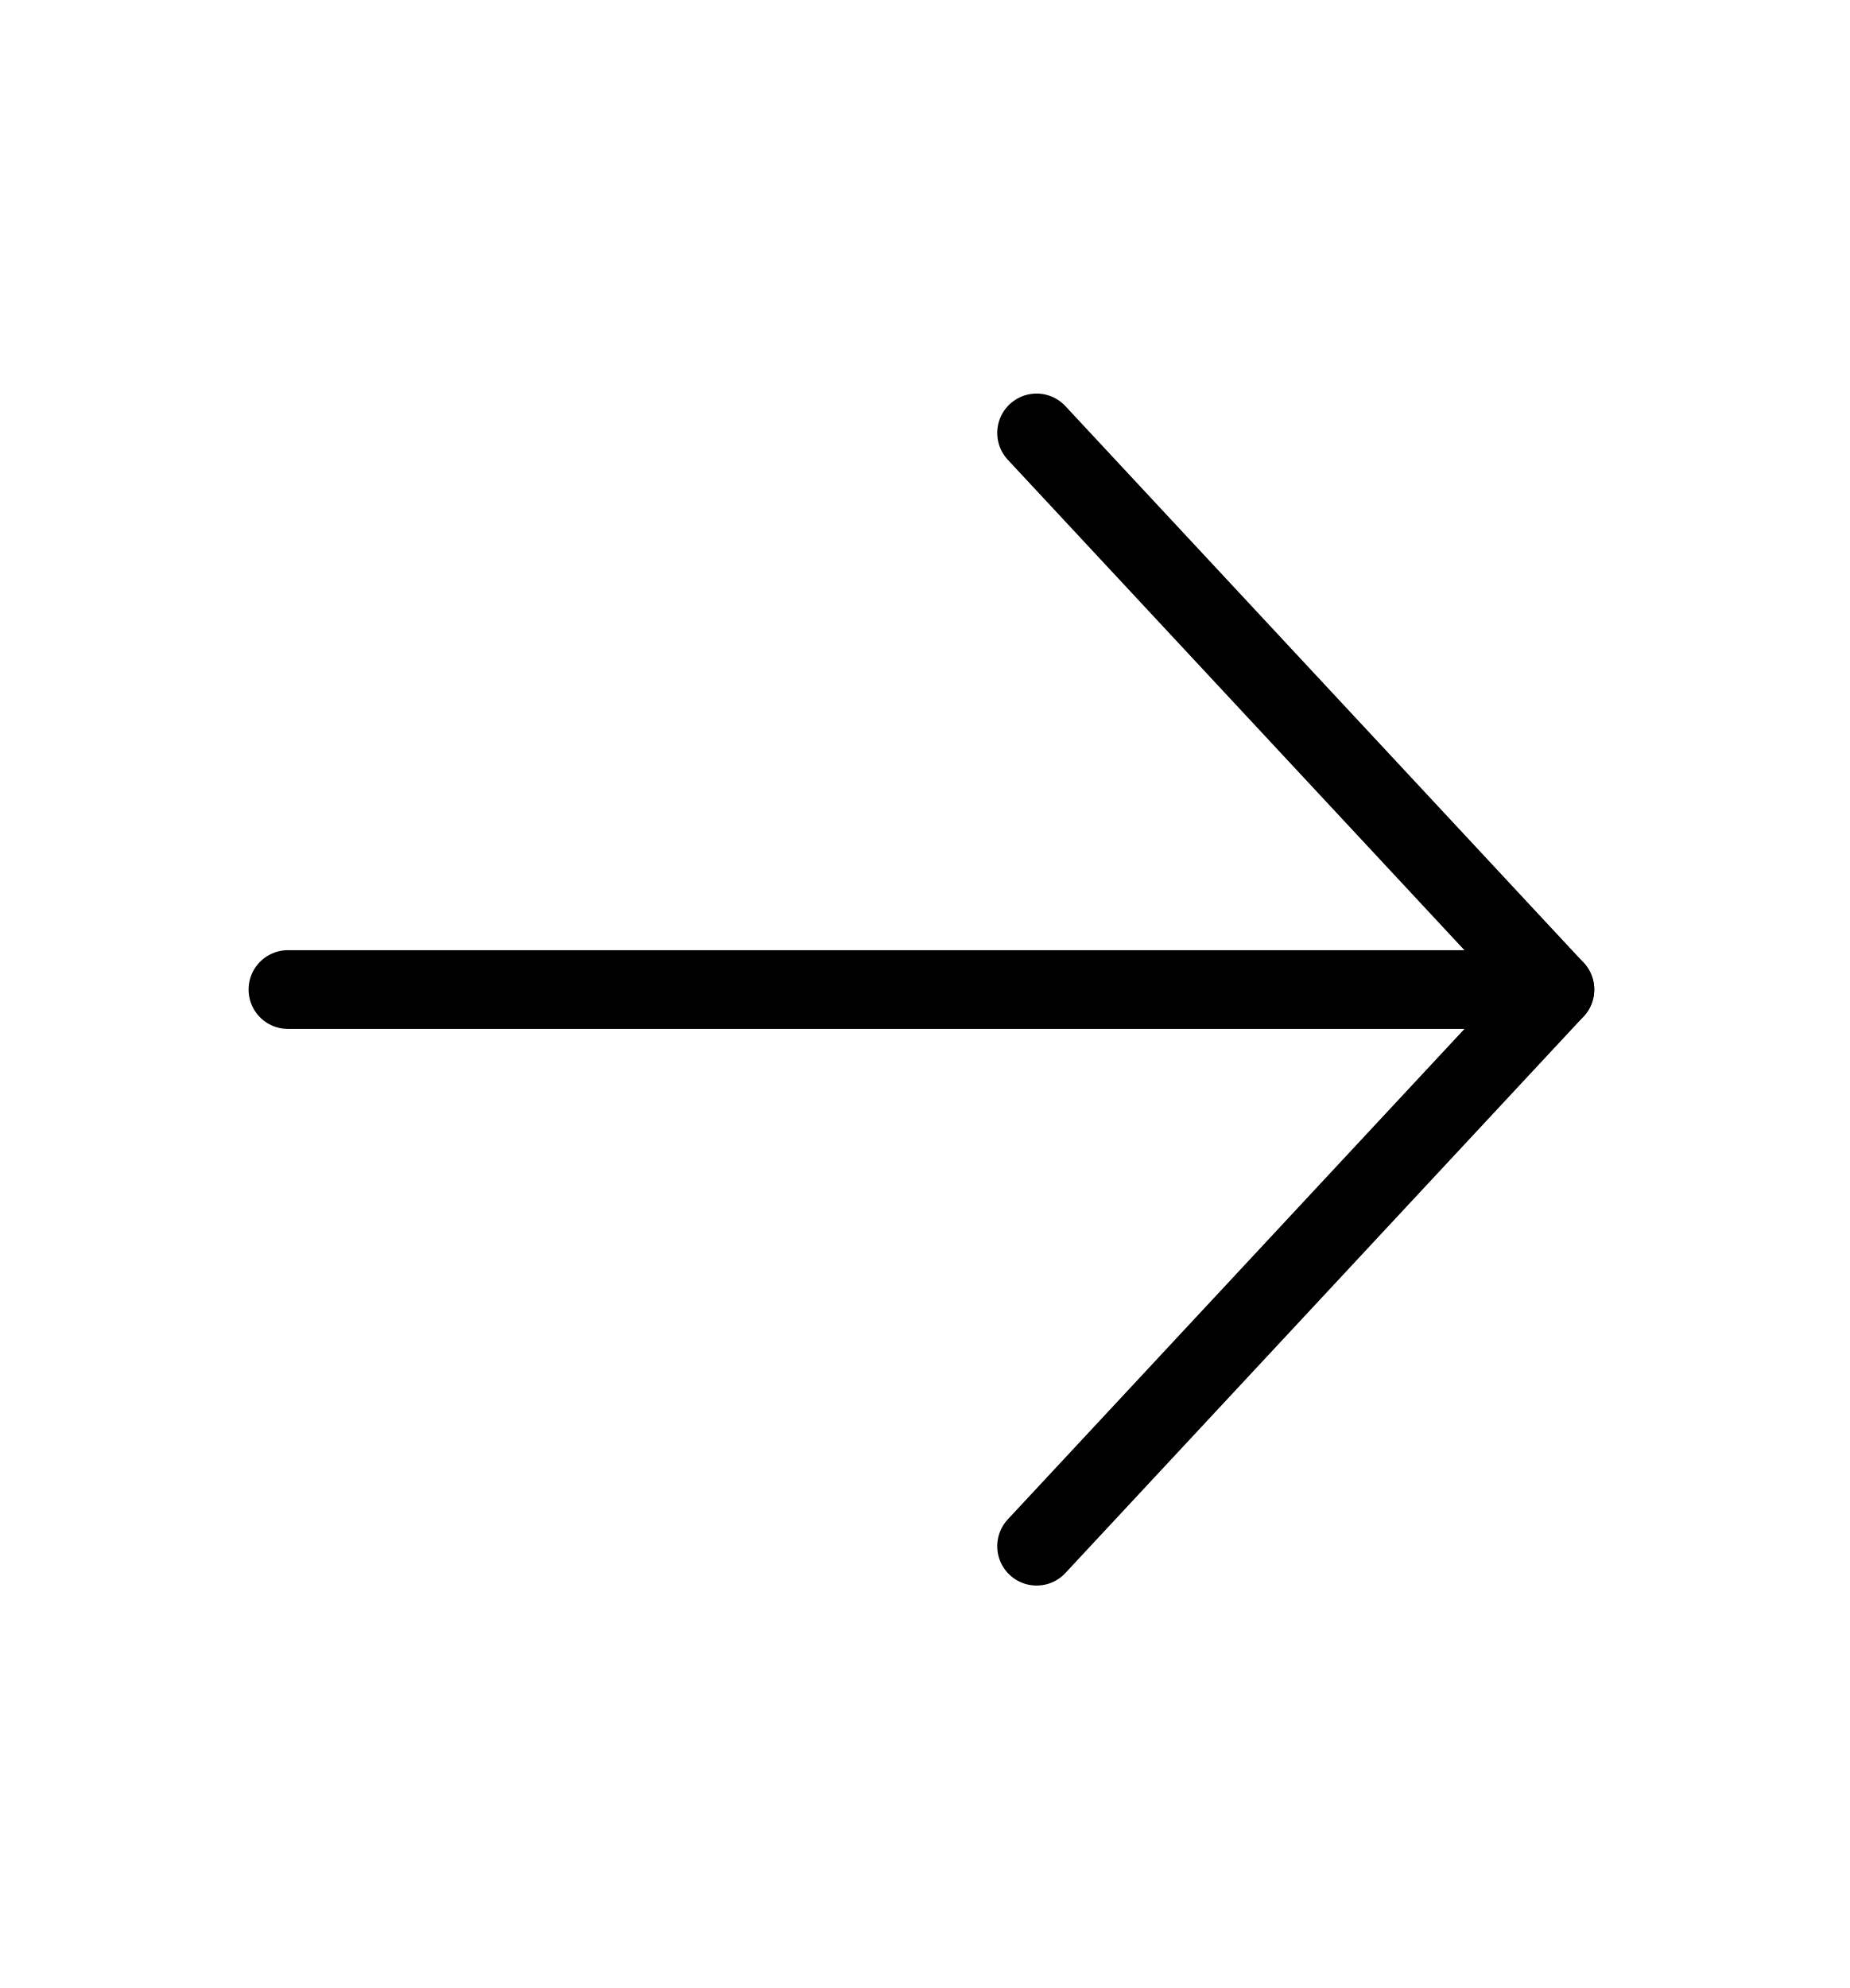
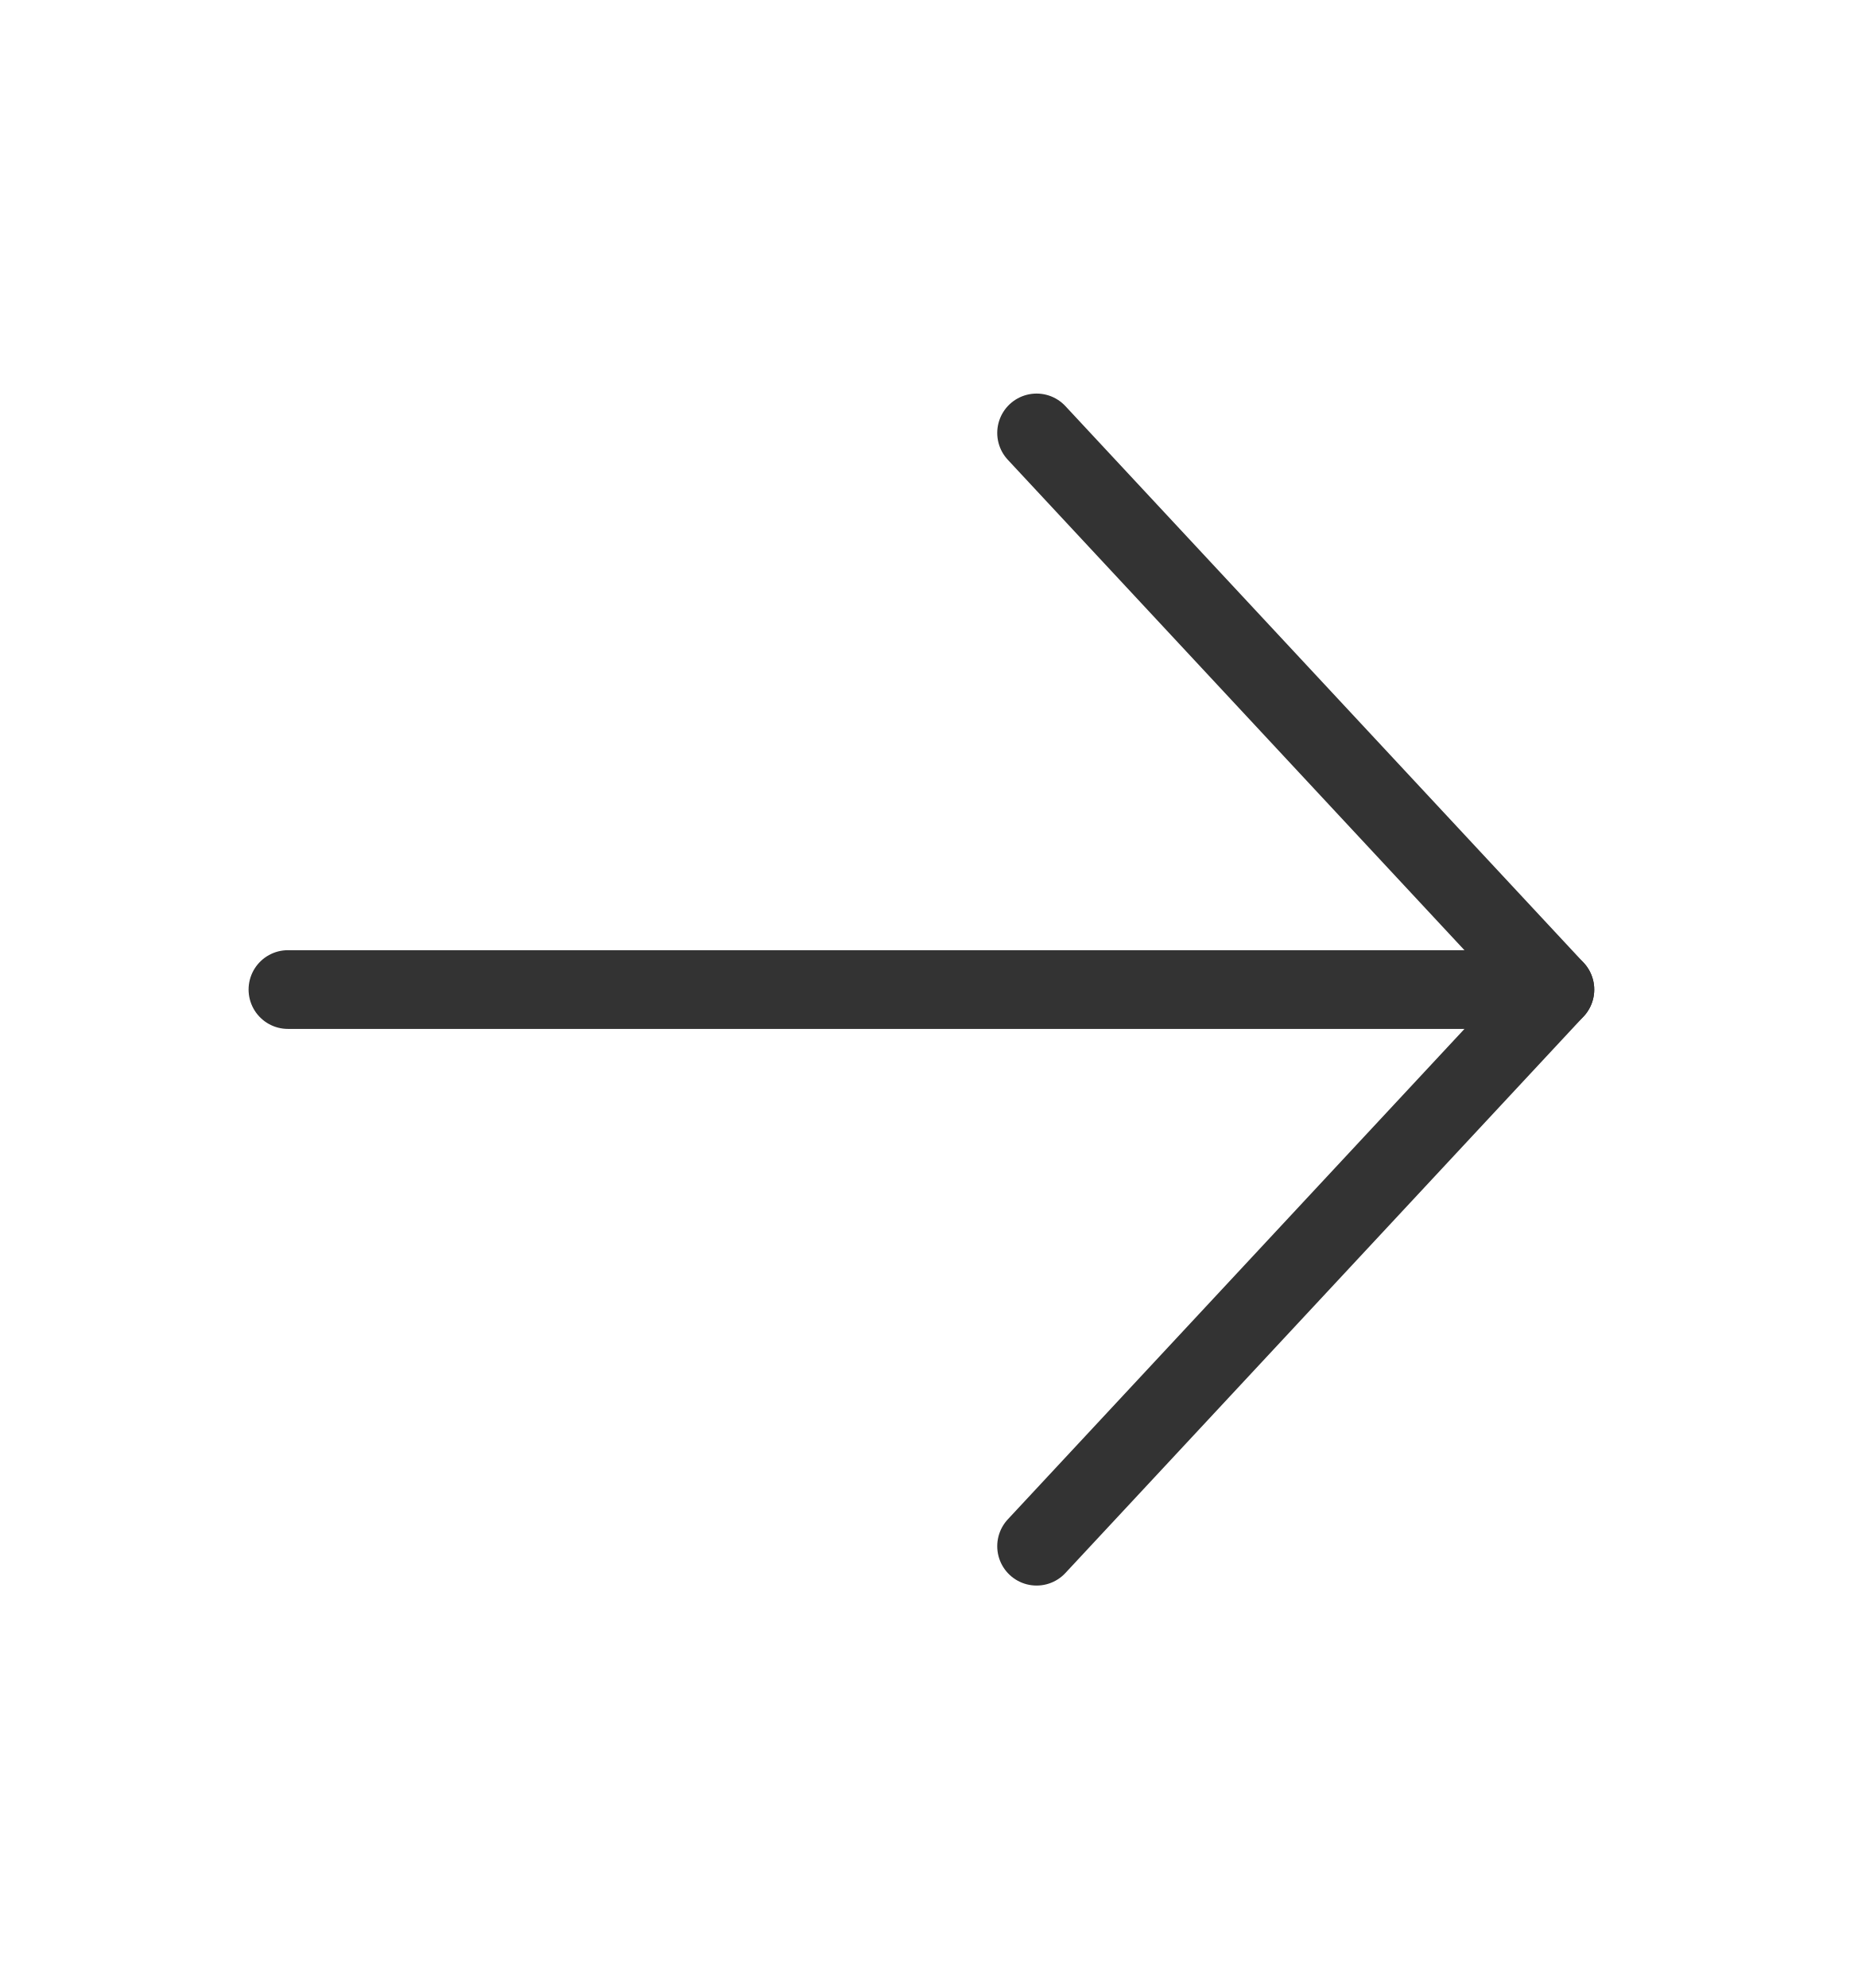
<svg xmlns="http://www.w3.org/2000/svg" width="94" height="101" viewBox="0 0 94 101" fill="none">
-   <path d="M14.632 50.274L79.014 50.274" stroke="#000" stroke-width="4" stroke-linecap="round" stroke-linejoin="round" />
-   <path d="M52.676 78.554L79.014 50.275L52.676 21.995" stroke="#000" stroke-width="4" stroke-linecap="round" stroke-linejoin="round" />
+   <path d="M14.632 50.274L79.014 50.274" stroke="#333333" stroke-width="4" stroke-linecap="round" stroke-linejoin="round" />
+   <path d="M52.676 78.554L79.014 50.275L52.676 21.995" stroke="#333333" stroke-width="4" stroke-linecap="round" stroke-linejoin="round" />
</svg>
